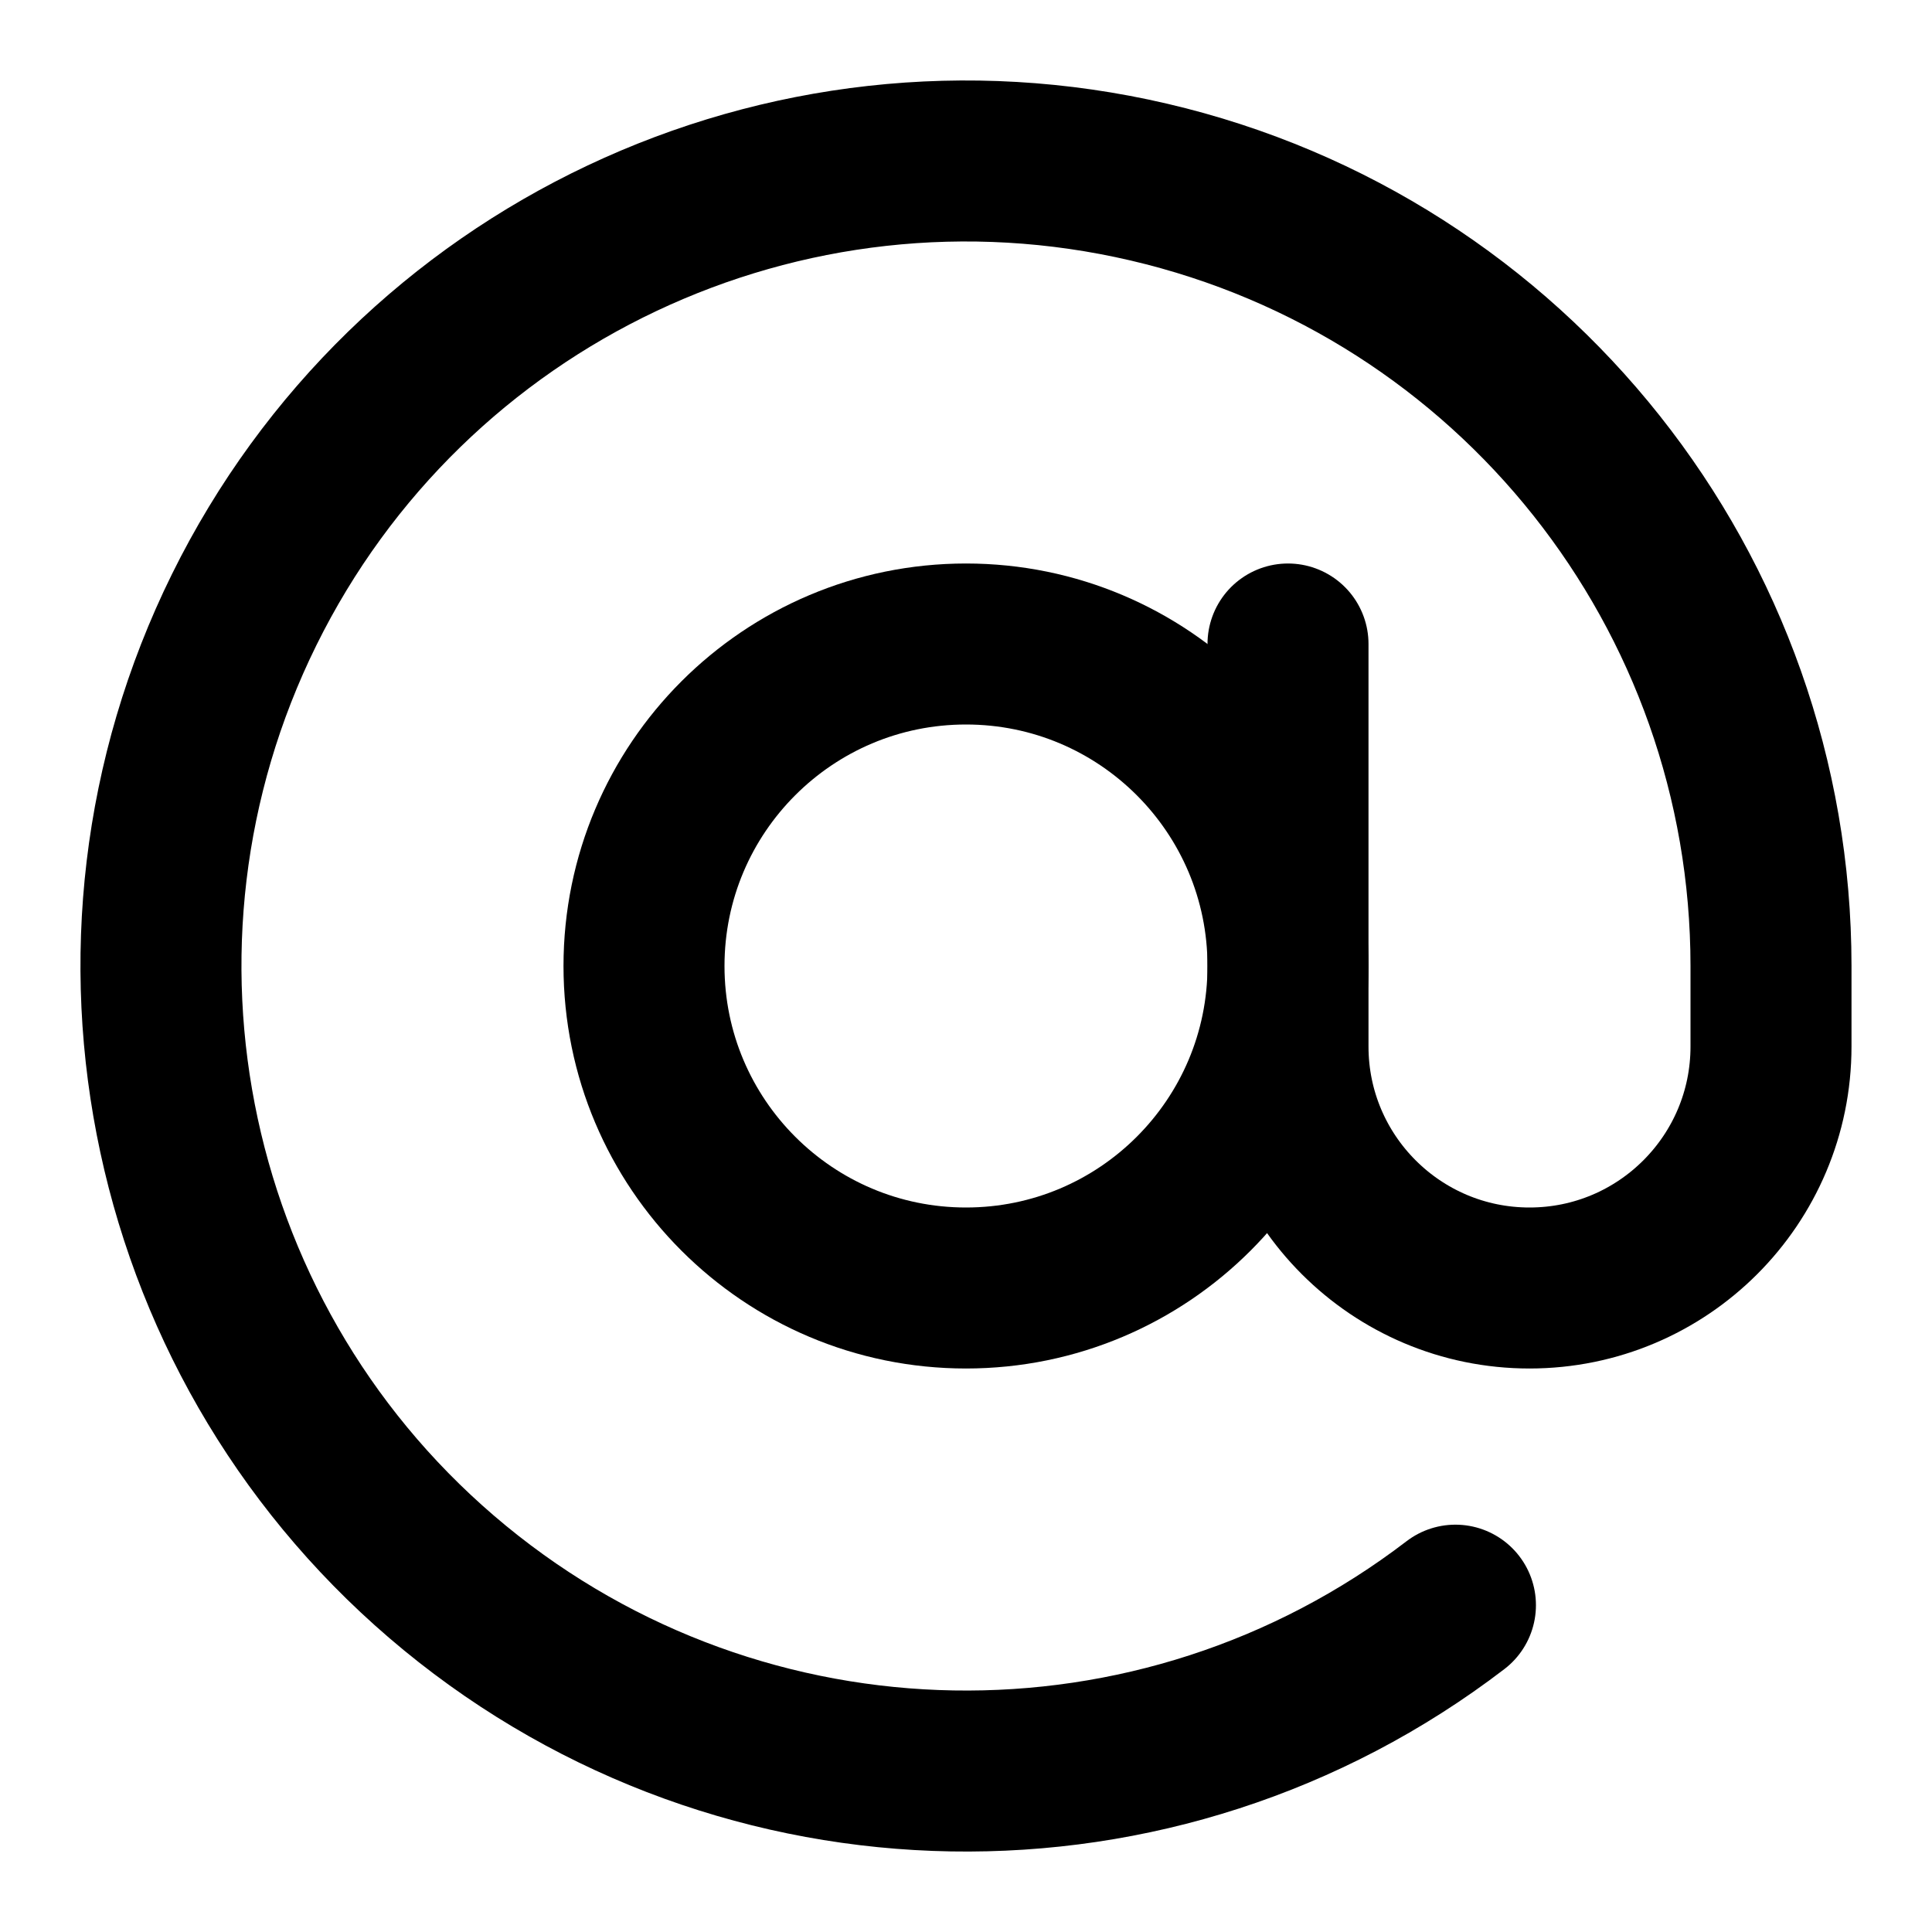
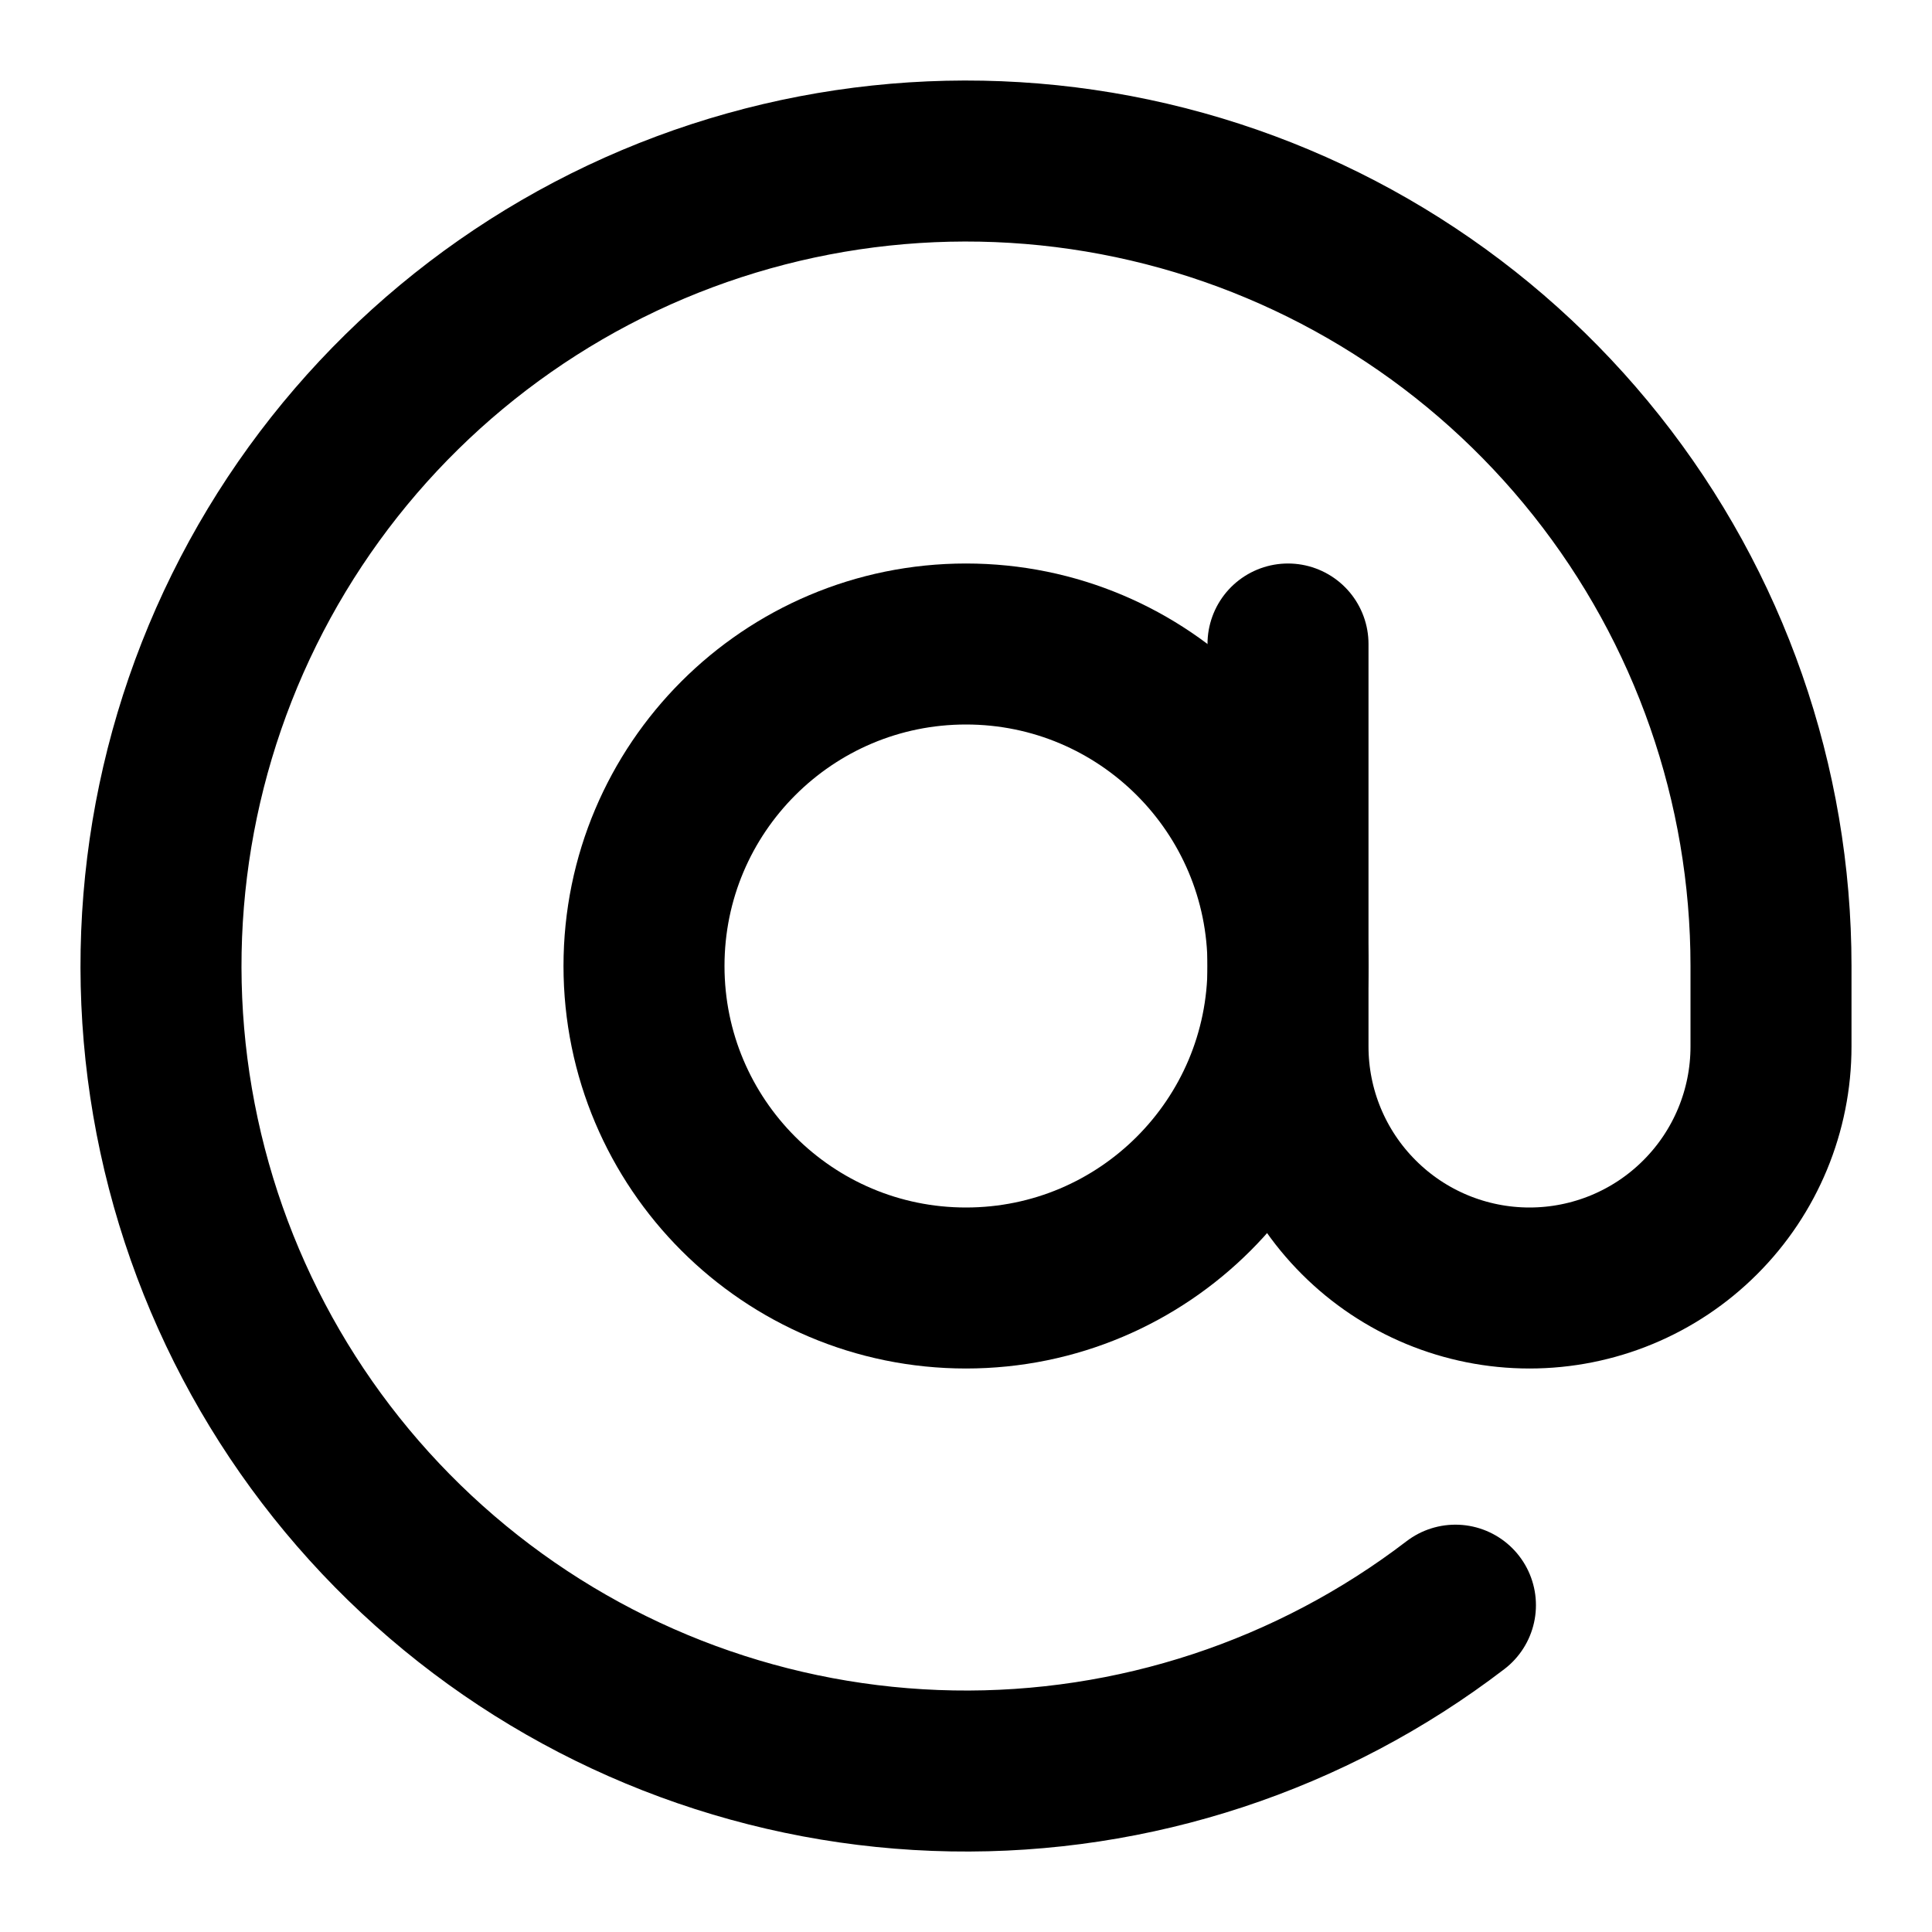
- <svg xmlns="http://www.w3.org/2000/svg" viewBox="0 0 24 24" fill="none">
-   <path d="M12 16a4 4 0 100-8 4 4 0 000 8z" stroke="currentColor" stroke-width="2" stroke-linecap="round" stroke-linejoin="round" />
-   <path d="M16 8v5a3 3 0 006 0v-1a10 10 0 10-3.92 7.94" stroke="currentColor" stroke-width="2" stroke-linecap="round" stroke-linejoin="round" />
+ <svg xmlns="http://www.w3.org/2000/svg" width="24" height="24" viewBox="0 0 24 24" fill="none">
+   <path d="M12 16C14.209 16 16 14.209 16 12C16 9.791 14.209 8 12 8C9.791 8 8 9.791 8 12C8 14.209 9.791 16 12 16Z" stroke="currentColor" stroke-width="2" stroke-linecap="round" stroke-linejoin="round" />
+   <path d="M16 8V13C16 13.796 16.316 14.559 16.879 15.121C17.441 15.684 18.204 16 19 16C19.796 16 20.559 15.684 21.121 15.121C21.684 14.559 22 13.796 22 13V12C22 9.743 21.236 7.552 19.833 5.785C18.43 4.017 16.471 2.775 14.273 2.262C12.075 1.749 9.768 1.995 7.727 2.959C5.687 3.924 4.032 5.55 3.033 7.574C2.034 9.598 1.749 11.9 2.224 14.106C2.699 16.312 3.907 18.293 5.651 19.726C7.394 21.159 9.571 21.96 11.828 21.999C14.085 22.038 16.288 21.312 18.08 19.94" stroke="currentColor" stroke-width="2" stroke-linecap="round" stroke-linejoin="round" />
</svg>
